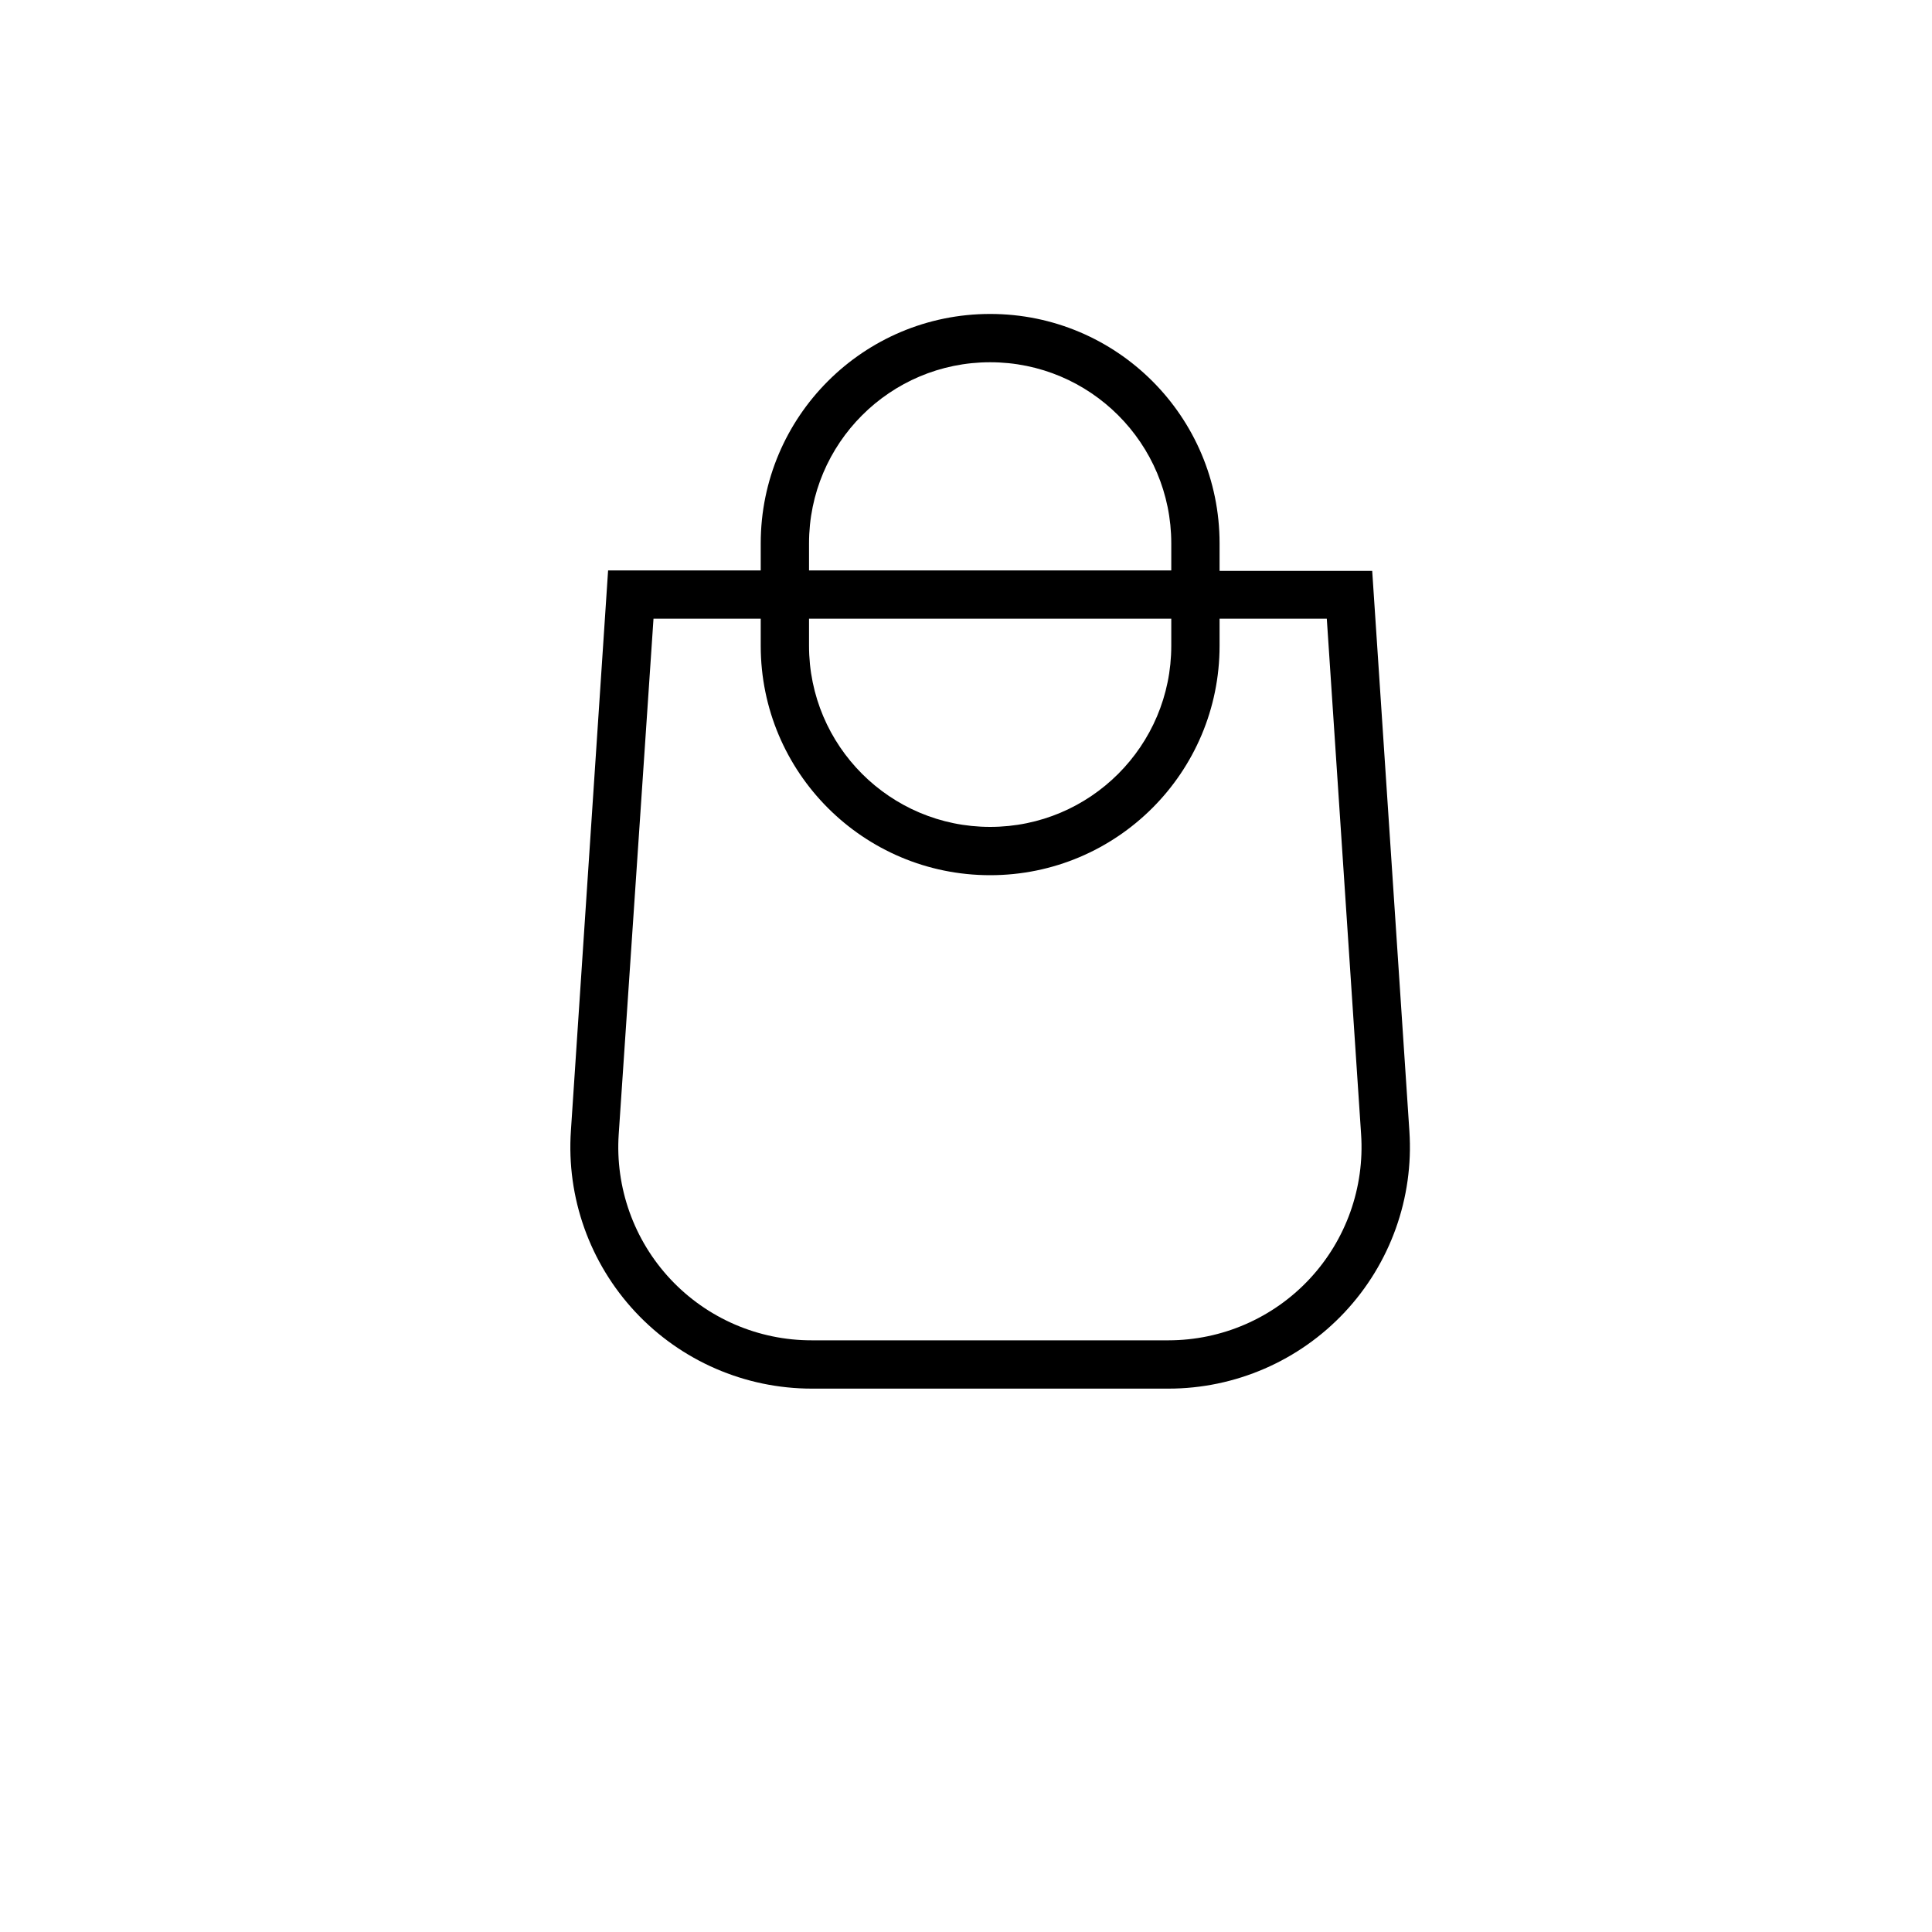
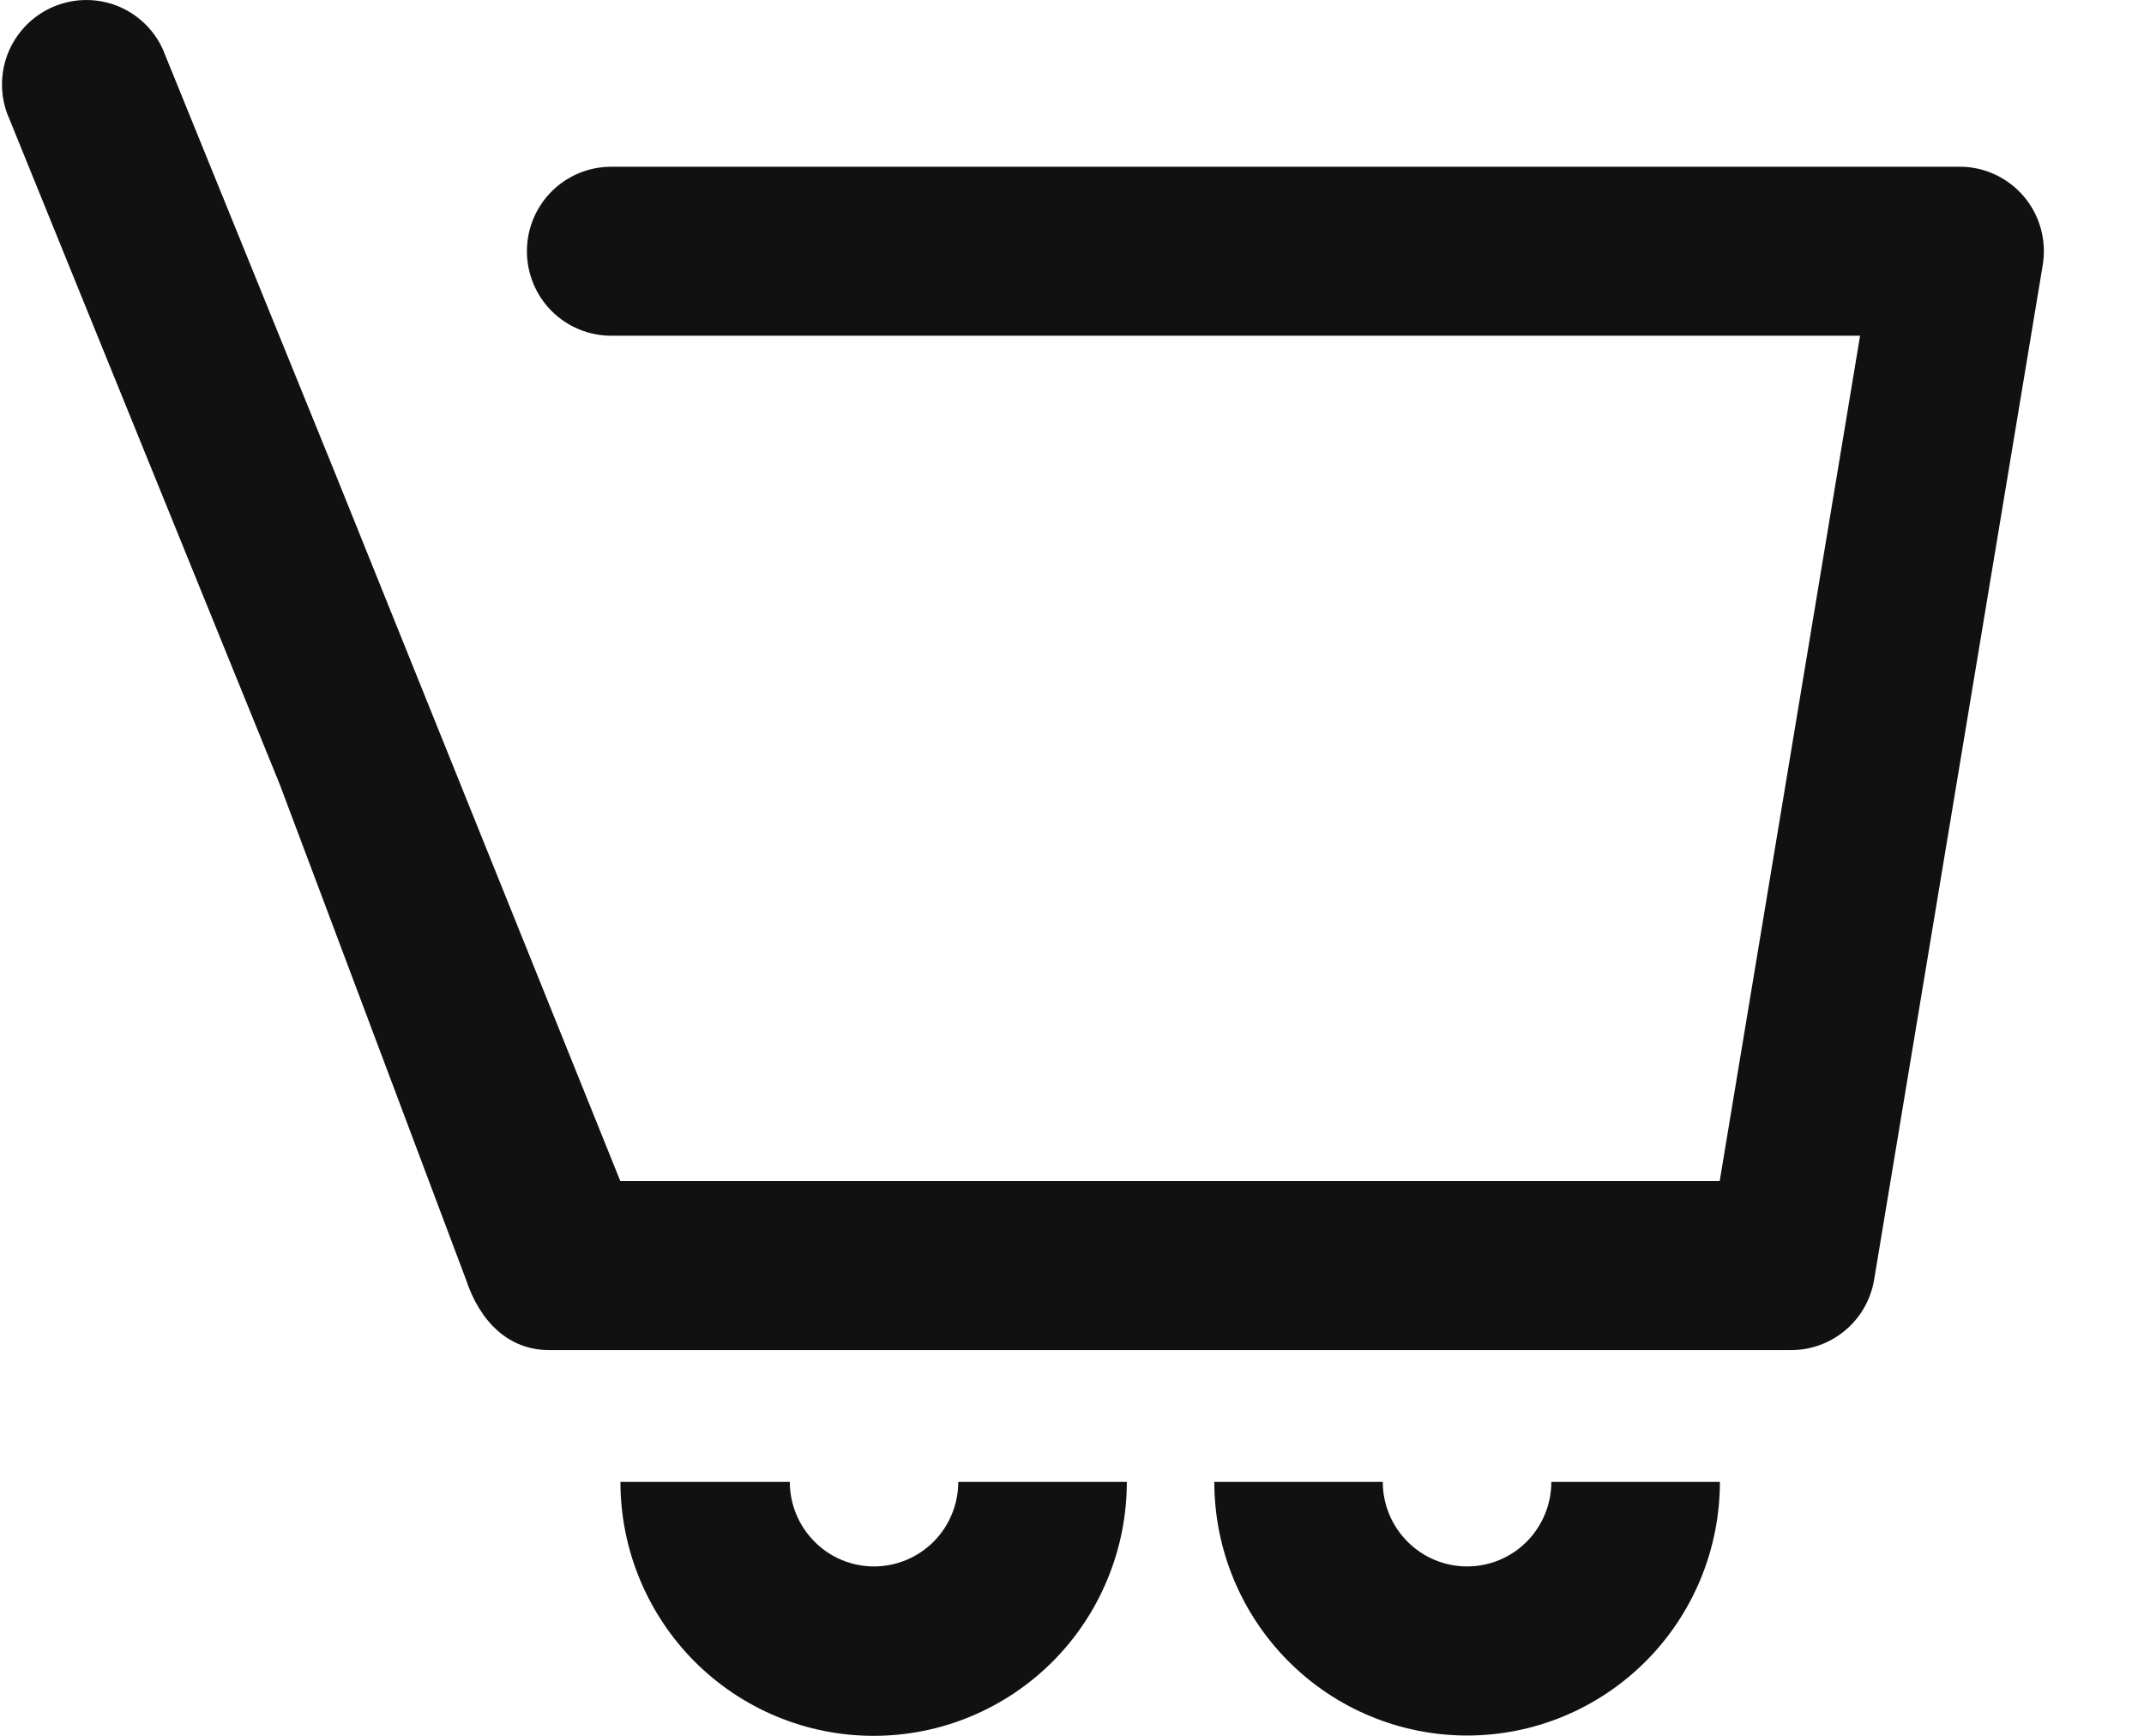
- <svg xmlns="http://www.w3.org/2000/svg" fill="none" class="icon icon-cart" viewBox="0 0 40 40">
-   <path fill="currentColor" fill-rule="evenodd" d="M20.5 6.5a4.75 4.75 0 0 0-4.75 4.75v.56h-3.16l-.77 11.6a5 5 0 0 0 4.99 5.34h7.38a5 5 0 0 0 4.99-5.33l-.77-11.6h-3.16v-.57A4.75 4.75 0 0 0 20.5 6.5m3.75 5.31v-.56a3.75 3.75 0 1 0-7.5 0v.56zm-7.5 1h7.5v.56a3.75 3.75 0 1 1-7.5 0zm-1 0v.56a4.75 4.75 0 1 0 9.5 0v-.56h2.22l.71 10.67a4 4 0 0 1-3.99 4.27h-7.38a4 4 0 0 1-4-4.27l.72-10.67z" />
+ <svg xmlns="http://www.w3.org/2000/svg" width="21" height="17" viewBox="0 0 21 17" fill="none">
+   <path d="M14.37 15.341C14.151 15.341 13.941 15.254 13.786 15.098C13.631 14.943 13.544 14.732 13.544 14.513H11.894C11.894 15.172 12.155 15.803 12.619 16.269C13.083 16.735 13.713 16.997 14.37 16.997C15.027 16.997 15.656 16.735 16.121 16.269C16.585 15.803 16.846 15.172 16.846 14.513H15.195C15.195 14.732 15.108 14.943 14.954 15.098C14.799 15.254 14.589 15.341 14.37 15.341Z" fill="#111111" />
+   <path d="M8.561 15.341C8.342 15.341 8.132 15.254 7.978 15.098C7.823 14.943 7.736 14.732 7.736 14.513H6.077C6.077 14.84 6.141 15.163 6.266 15.465C6.391 15.767 6.573 16.041 6.803 16.272C7.034 16.503 7.307 16.686 7.608 16.811C7.909 16.936 8.231 17 8.557 17C8.883 17 9.205 16.936 9.506 16.811C9.807 16.686 10.08 16.503 10.311 16.272C10.541 16.041 10.724 15.767 10.848 15.465C10.973 15.163 11.037 14.84 11.037 14.513H9.386C9.386 14.732 9.299 14.943 9.145 15.098C8.99 15.253 8.78 15.341 8.561 15.341Z" fill="#111111" />
+   <path d="M19.33 1.644C19.285 1.636 19.239 1.633 19.194 1.633H5.987C5.768 1.633 5.558 1.72 5.403 1.875C5.248 2.03 5.161 2.241 5.161 2.46C5.161 2.68 5.248 2.891 5.403 3.046C5.558 3.201 5.768 3.288 5.987 3.288H18.219L18.001 4.601L16.844 11.567H6.076L3.269 4.601L1.595 0.483C1.507 0.289 1.347 0.137 1.15 0.058C0.952 -0.02 0.732 -0.019 0.535 0.061C0.338 0.141 0.18 0.294 0.092 0.488C0.005 0.682 -0.004 0.903 0.067 1.104L2.74 7.682L4.564 12.531C4.699 12.939 4.977 13.222 5.378 13.222H17.543C17.738 13.223 17.927 13.153 18.077 13.026C18.226 12.9 18.325 12.724 18.357 12.531L19.675 4.601L20.008 2.597C20.044 2.38 19.993 2.158 19.866 1.979C19.739 1.801 19.546 1.68 19.33 1.644Z" fill="#111111" />
</svg>
